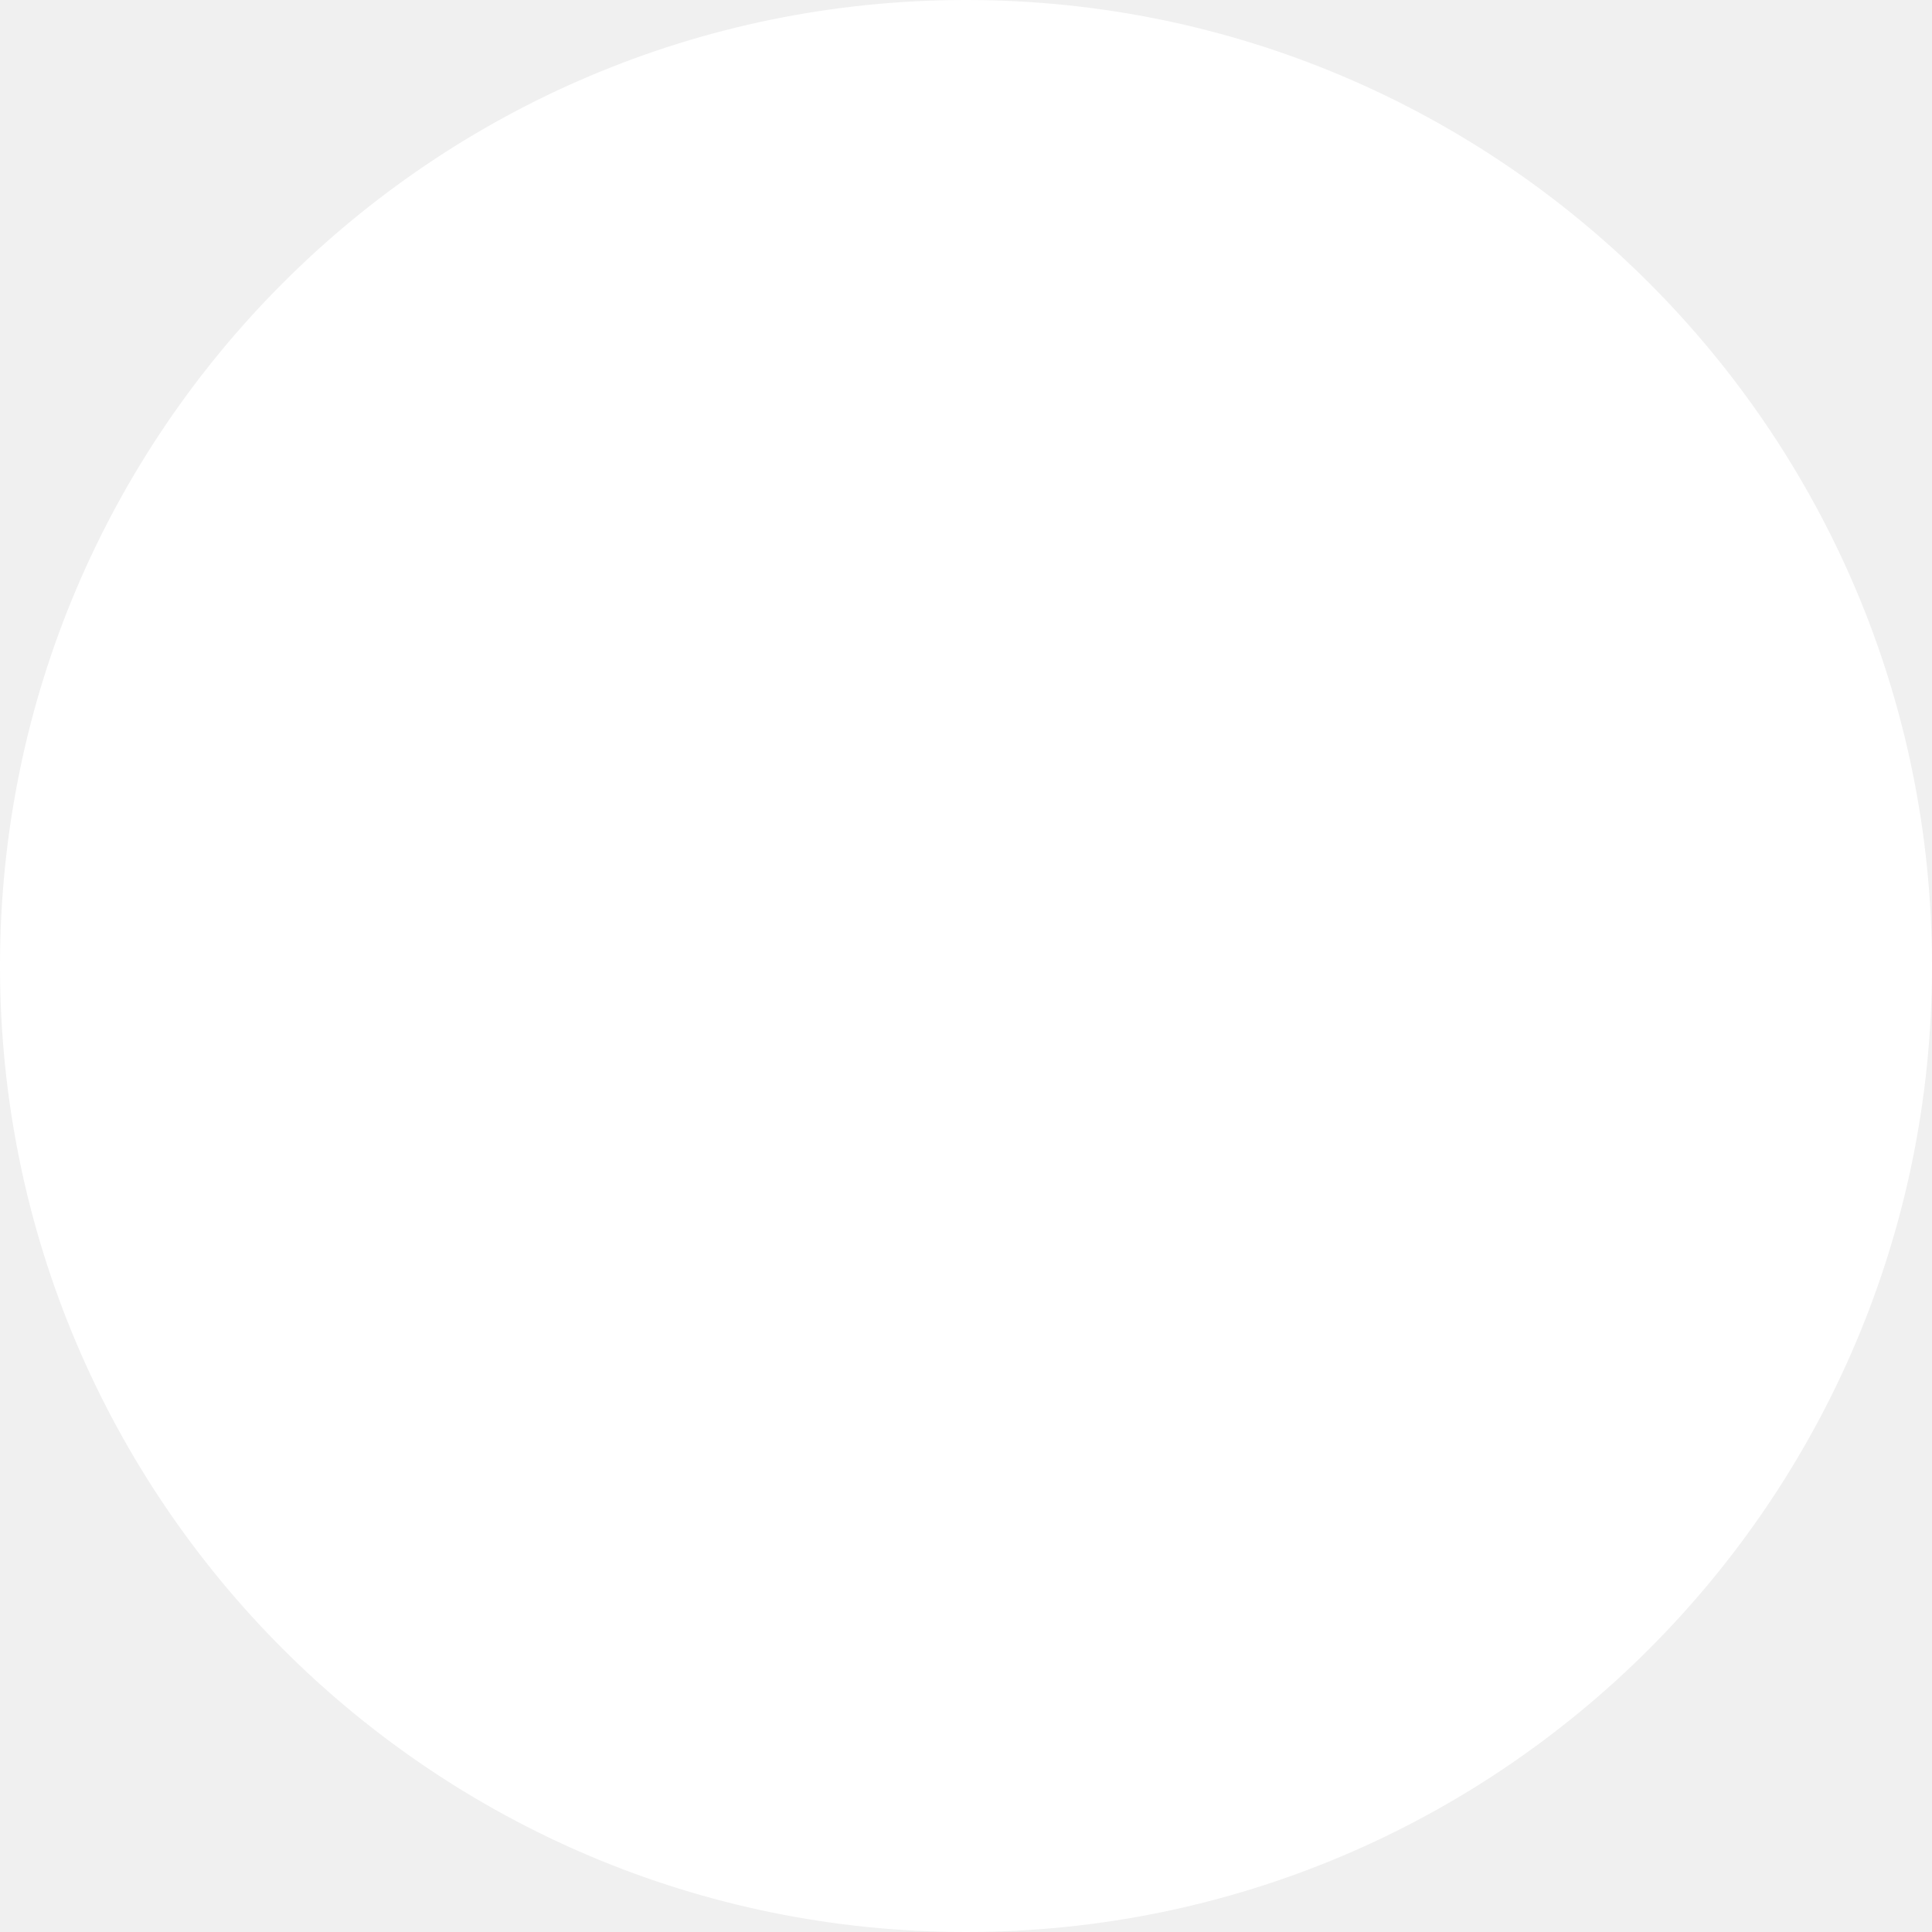
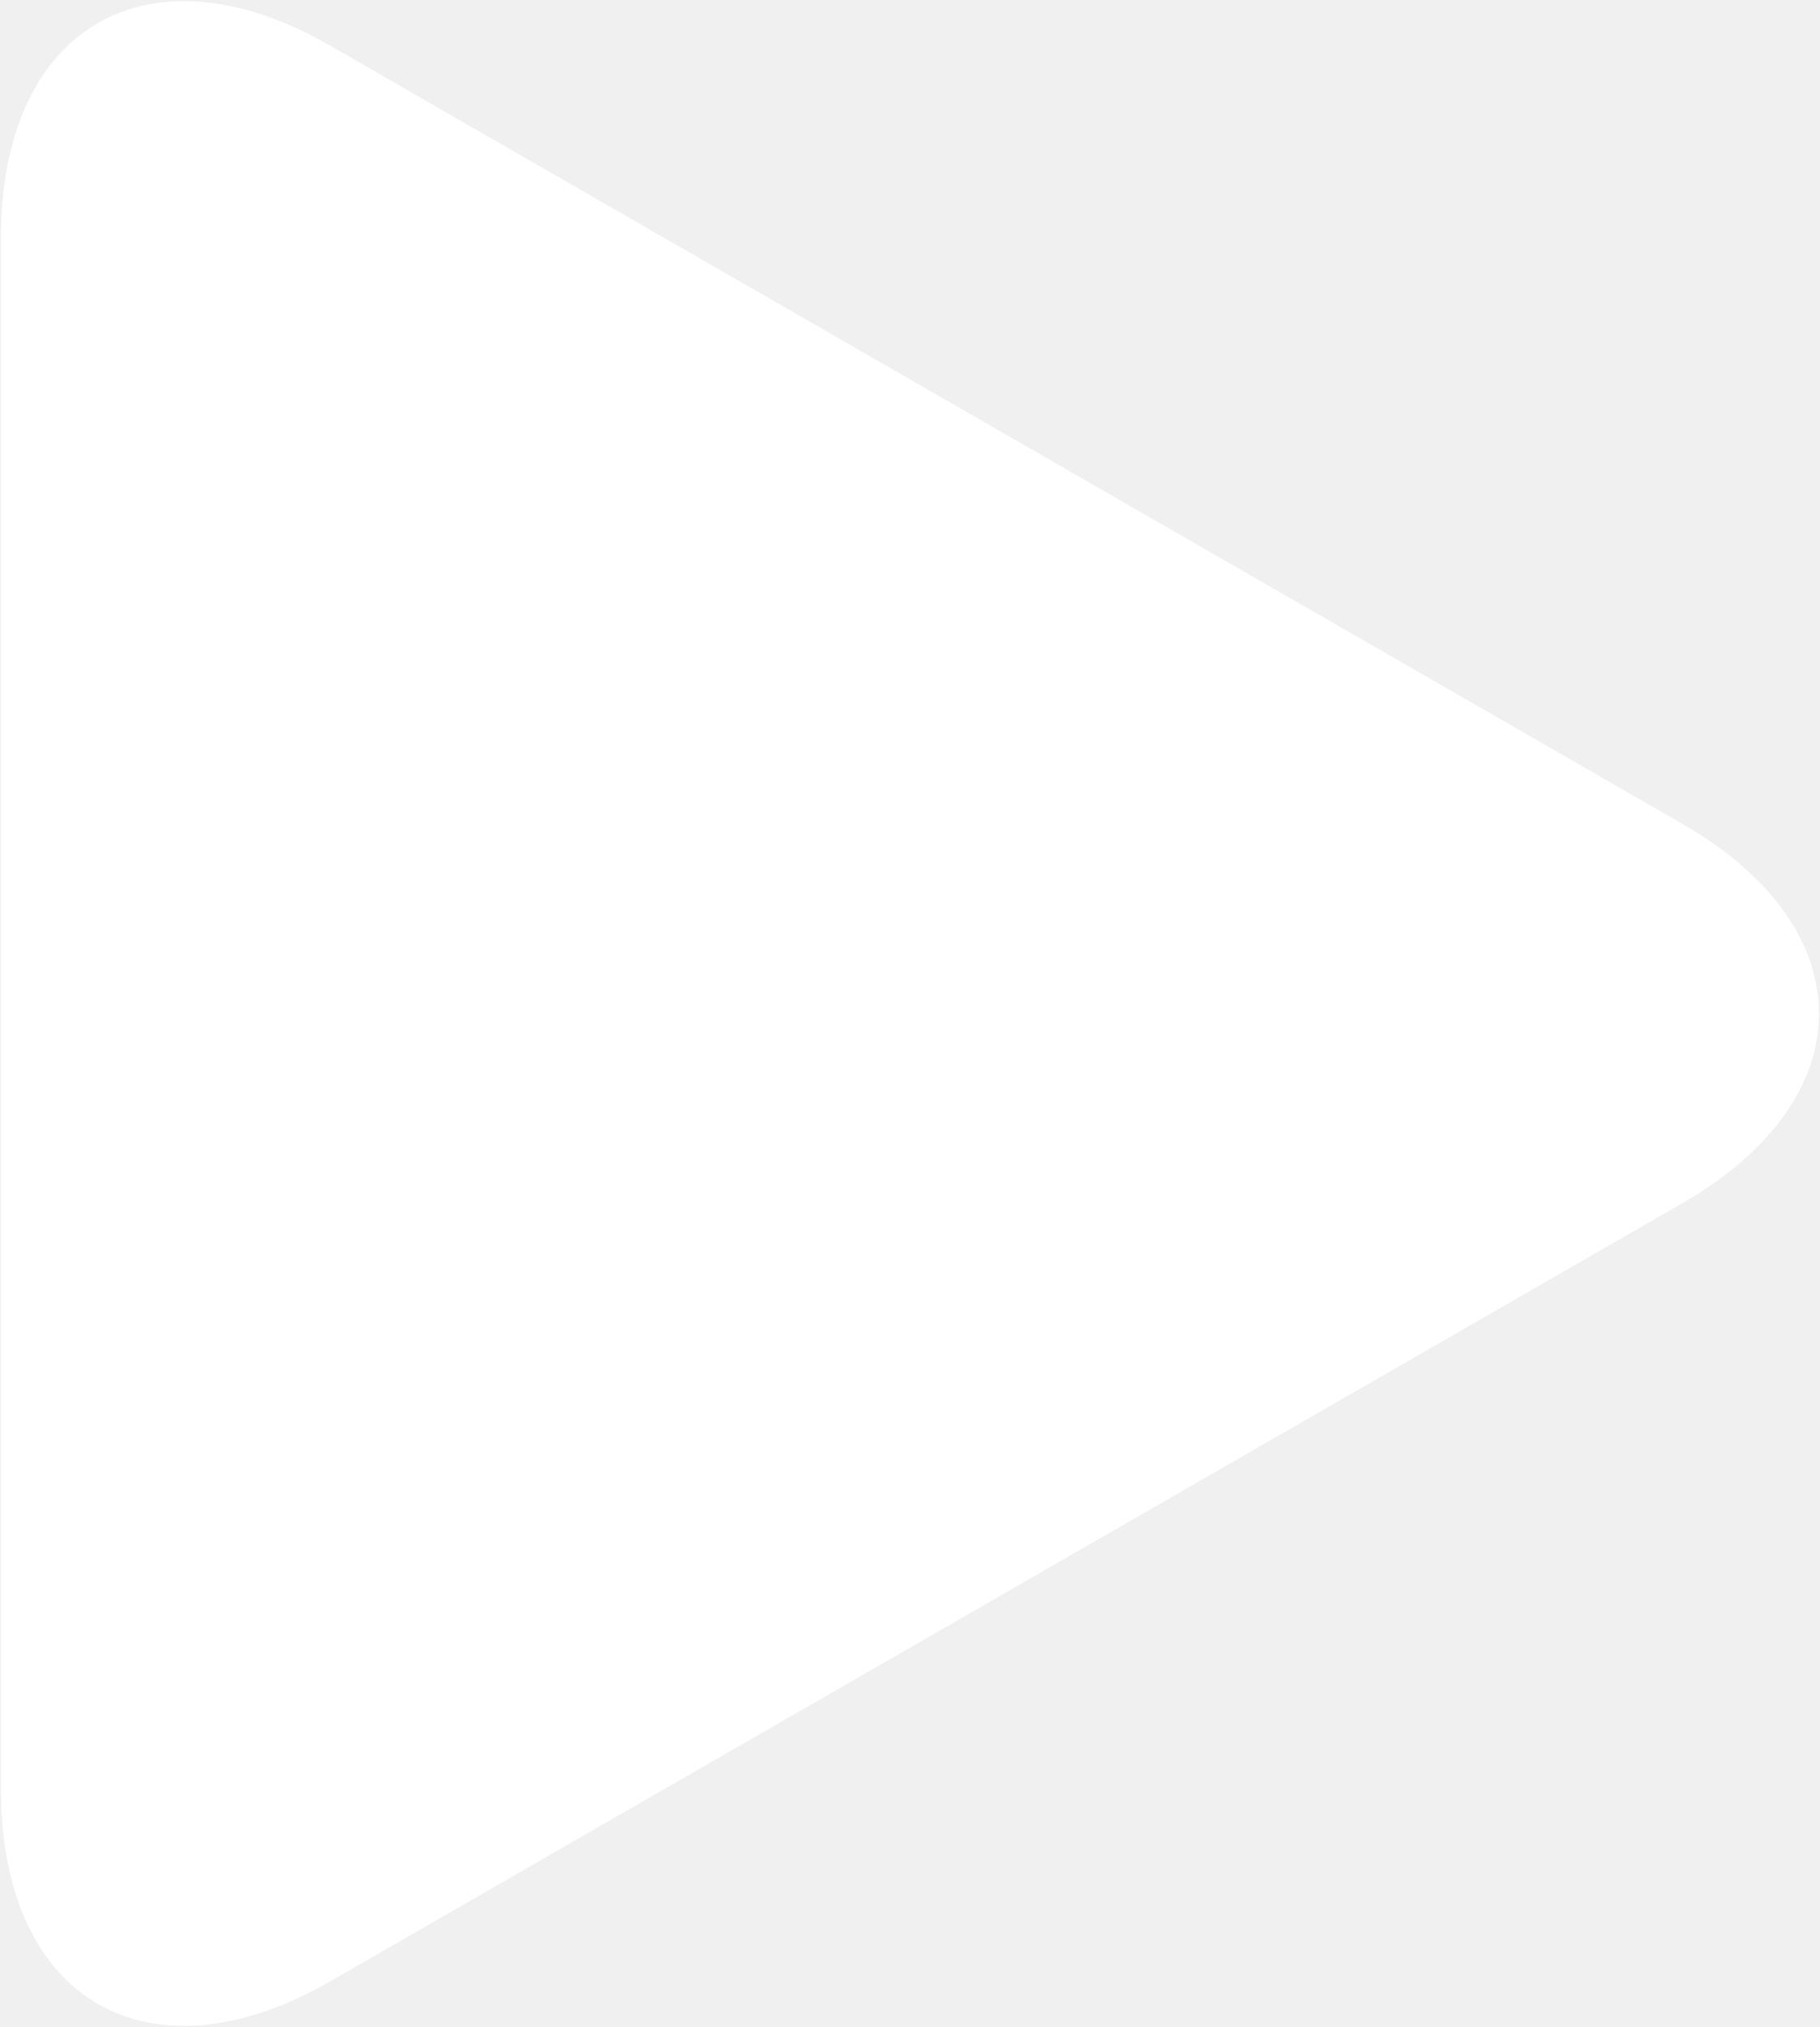
- <svg xmlns="http://www.w3.org/2000/svg" width="108" height="108" viewBox="0 0 108 108">
+ <svg xmlns="http://www.w3.org/2000/svg" width="44" height="49" viewBox="0 0 44 49">
  <g>
    <g>
-       <path fill="#fff" d="M54 0c29.823 0 54 24.177 54 54s-24.177 54-54 54S0 83.823 0 54 24.177 0 54 0z" />
-     </g>
-     <g>
-       <path fill="#fff" d="M45.987 31.107c-4.398-2.532-7.963-.458-7.963 4.627v37.53c0 5.089 3.565 7.16 7.963 4.63l32.69-18.81c4.4-2.53 4.4-6.635 0-9.166z" />
+       <path fill="#fff" d="M7.987 1.107C3.59-1.425.024.649.024 5.734v37.53c0 5.089 3.565 7.16 7.963 4.63l32.69-18.81c4.4-2.53 4.4-6.635 0-9.166z" />
    </g>
  </g>
</svg>
